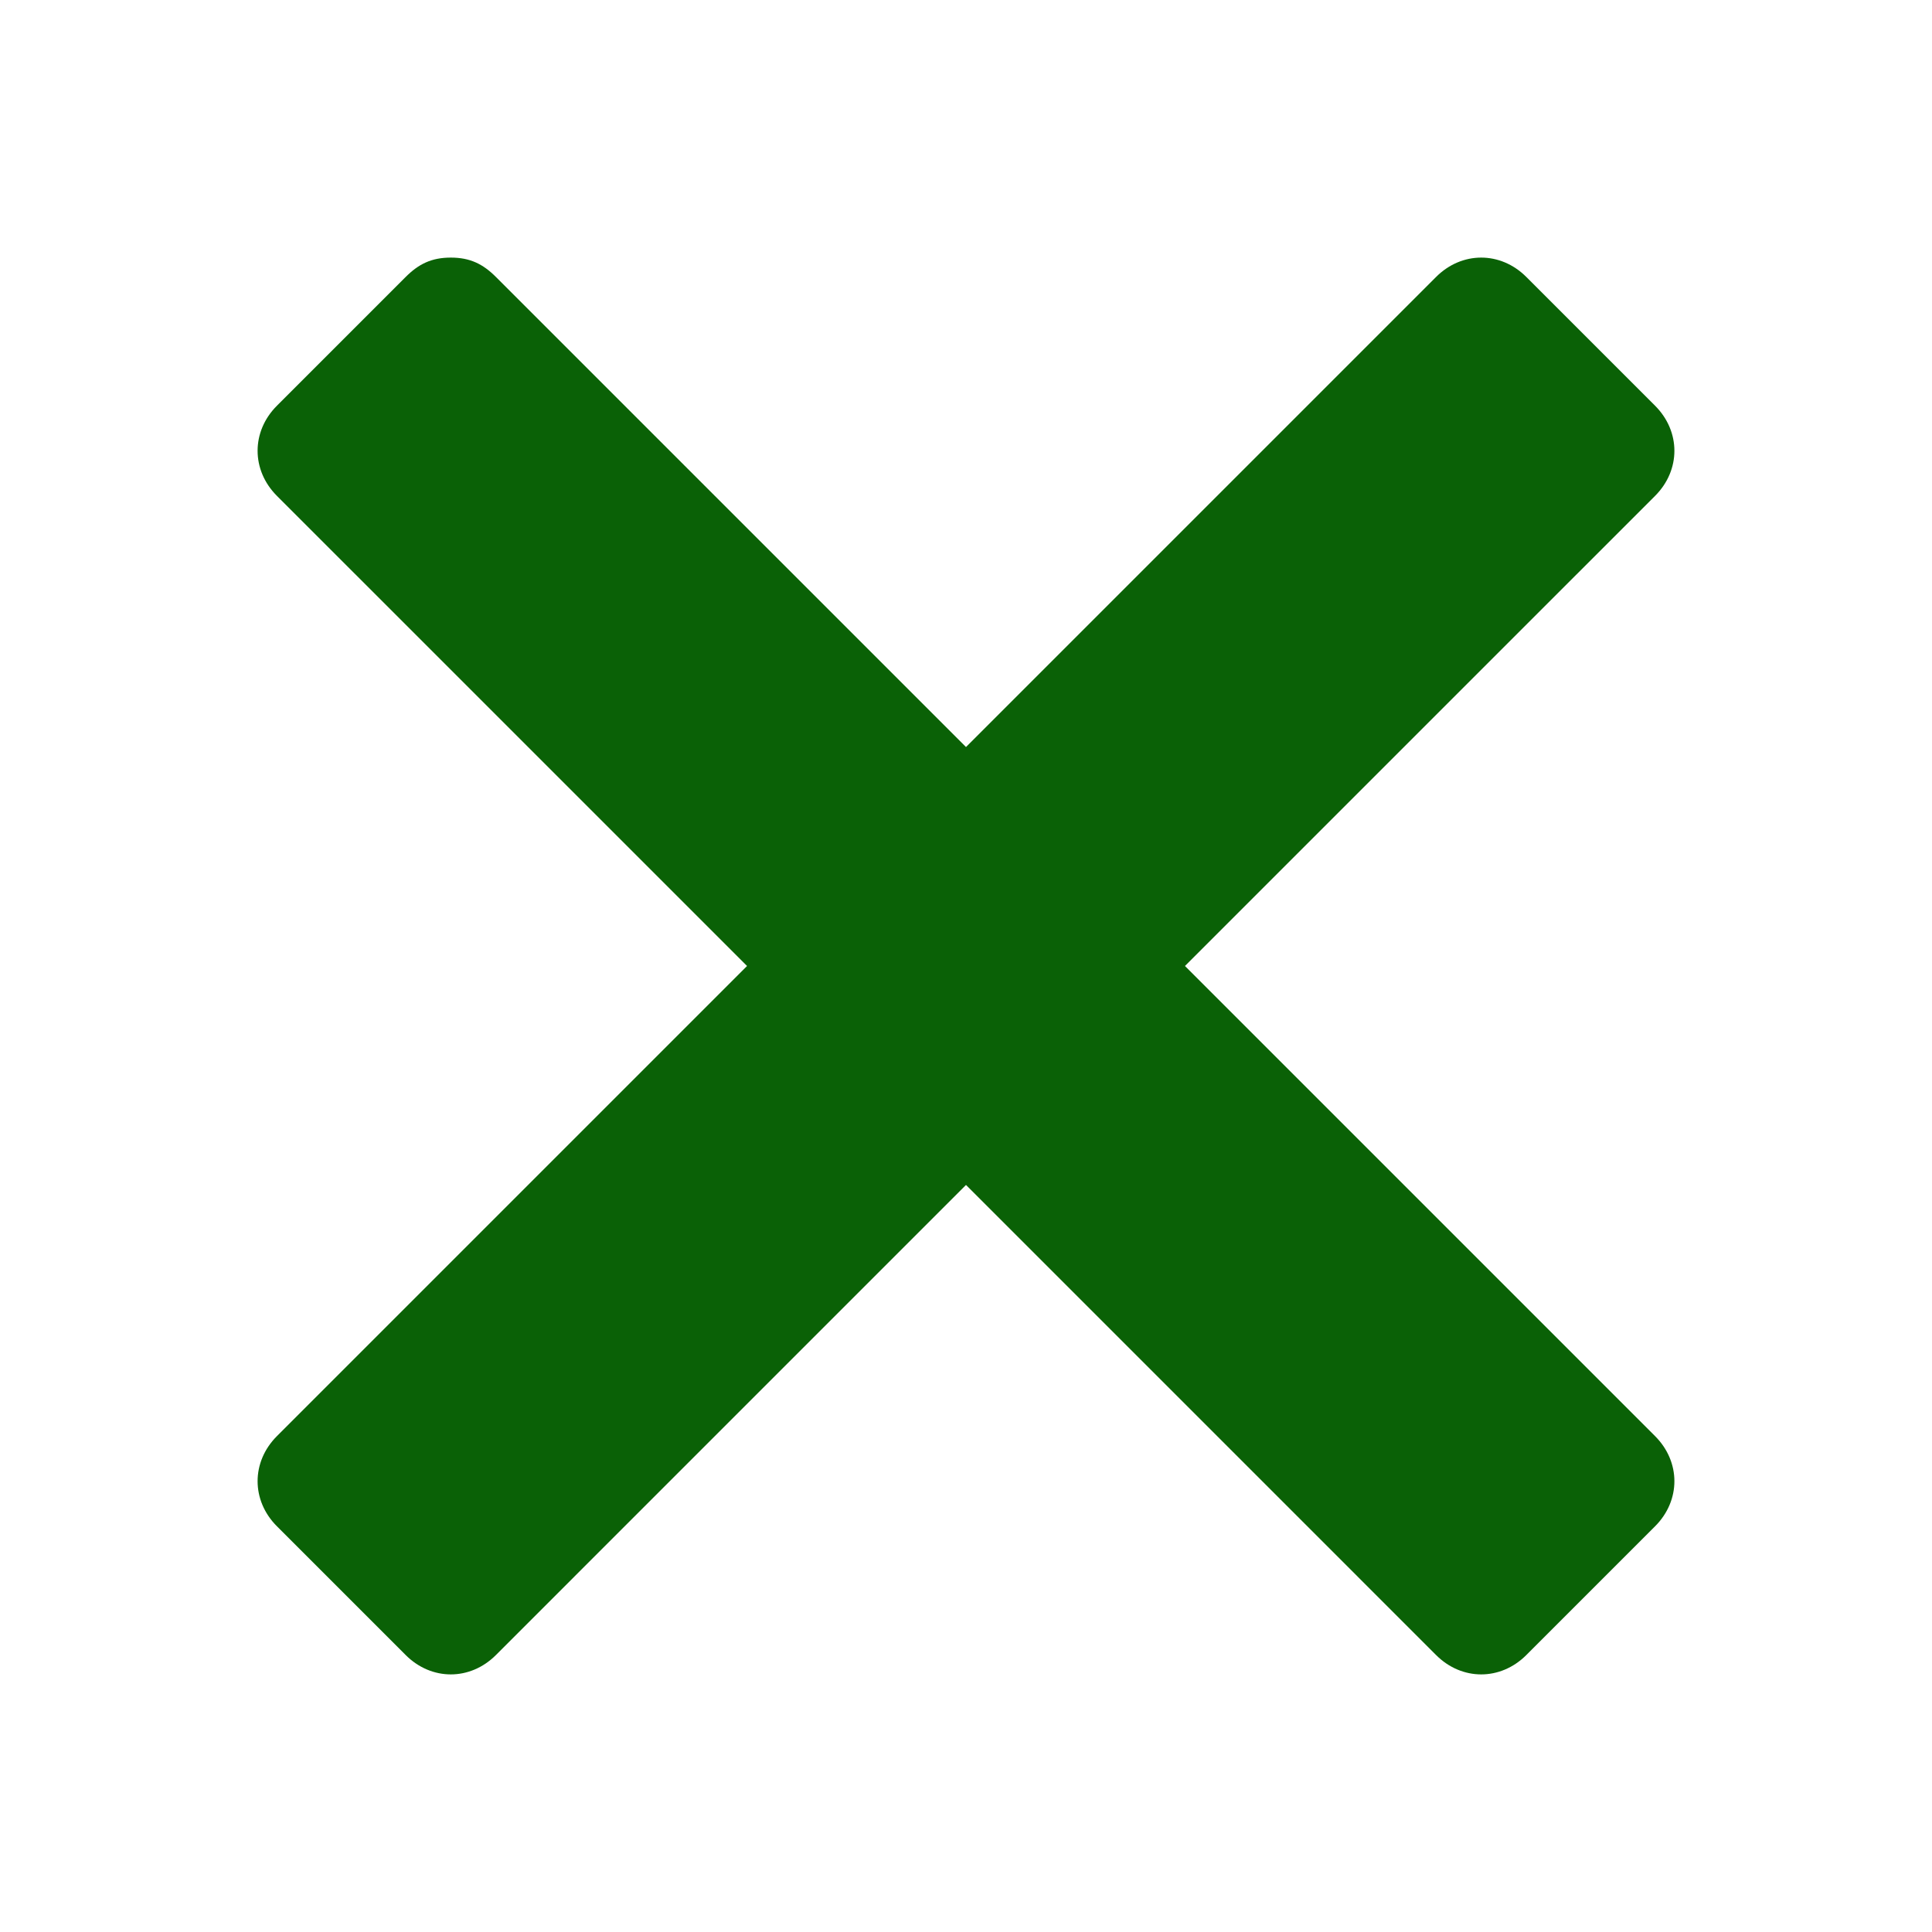
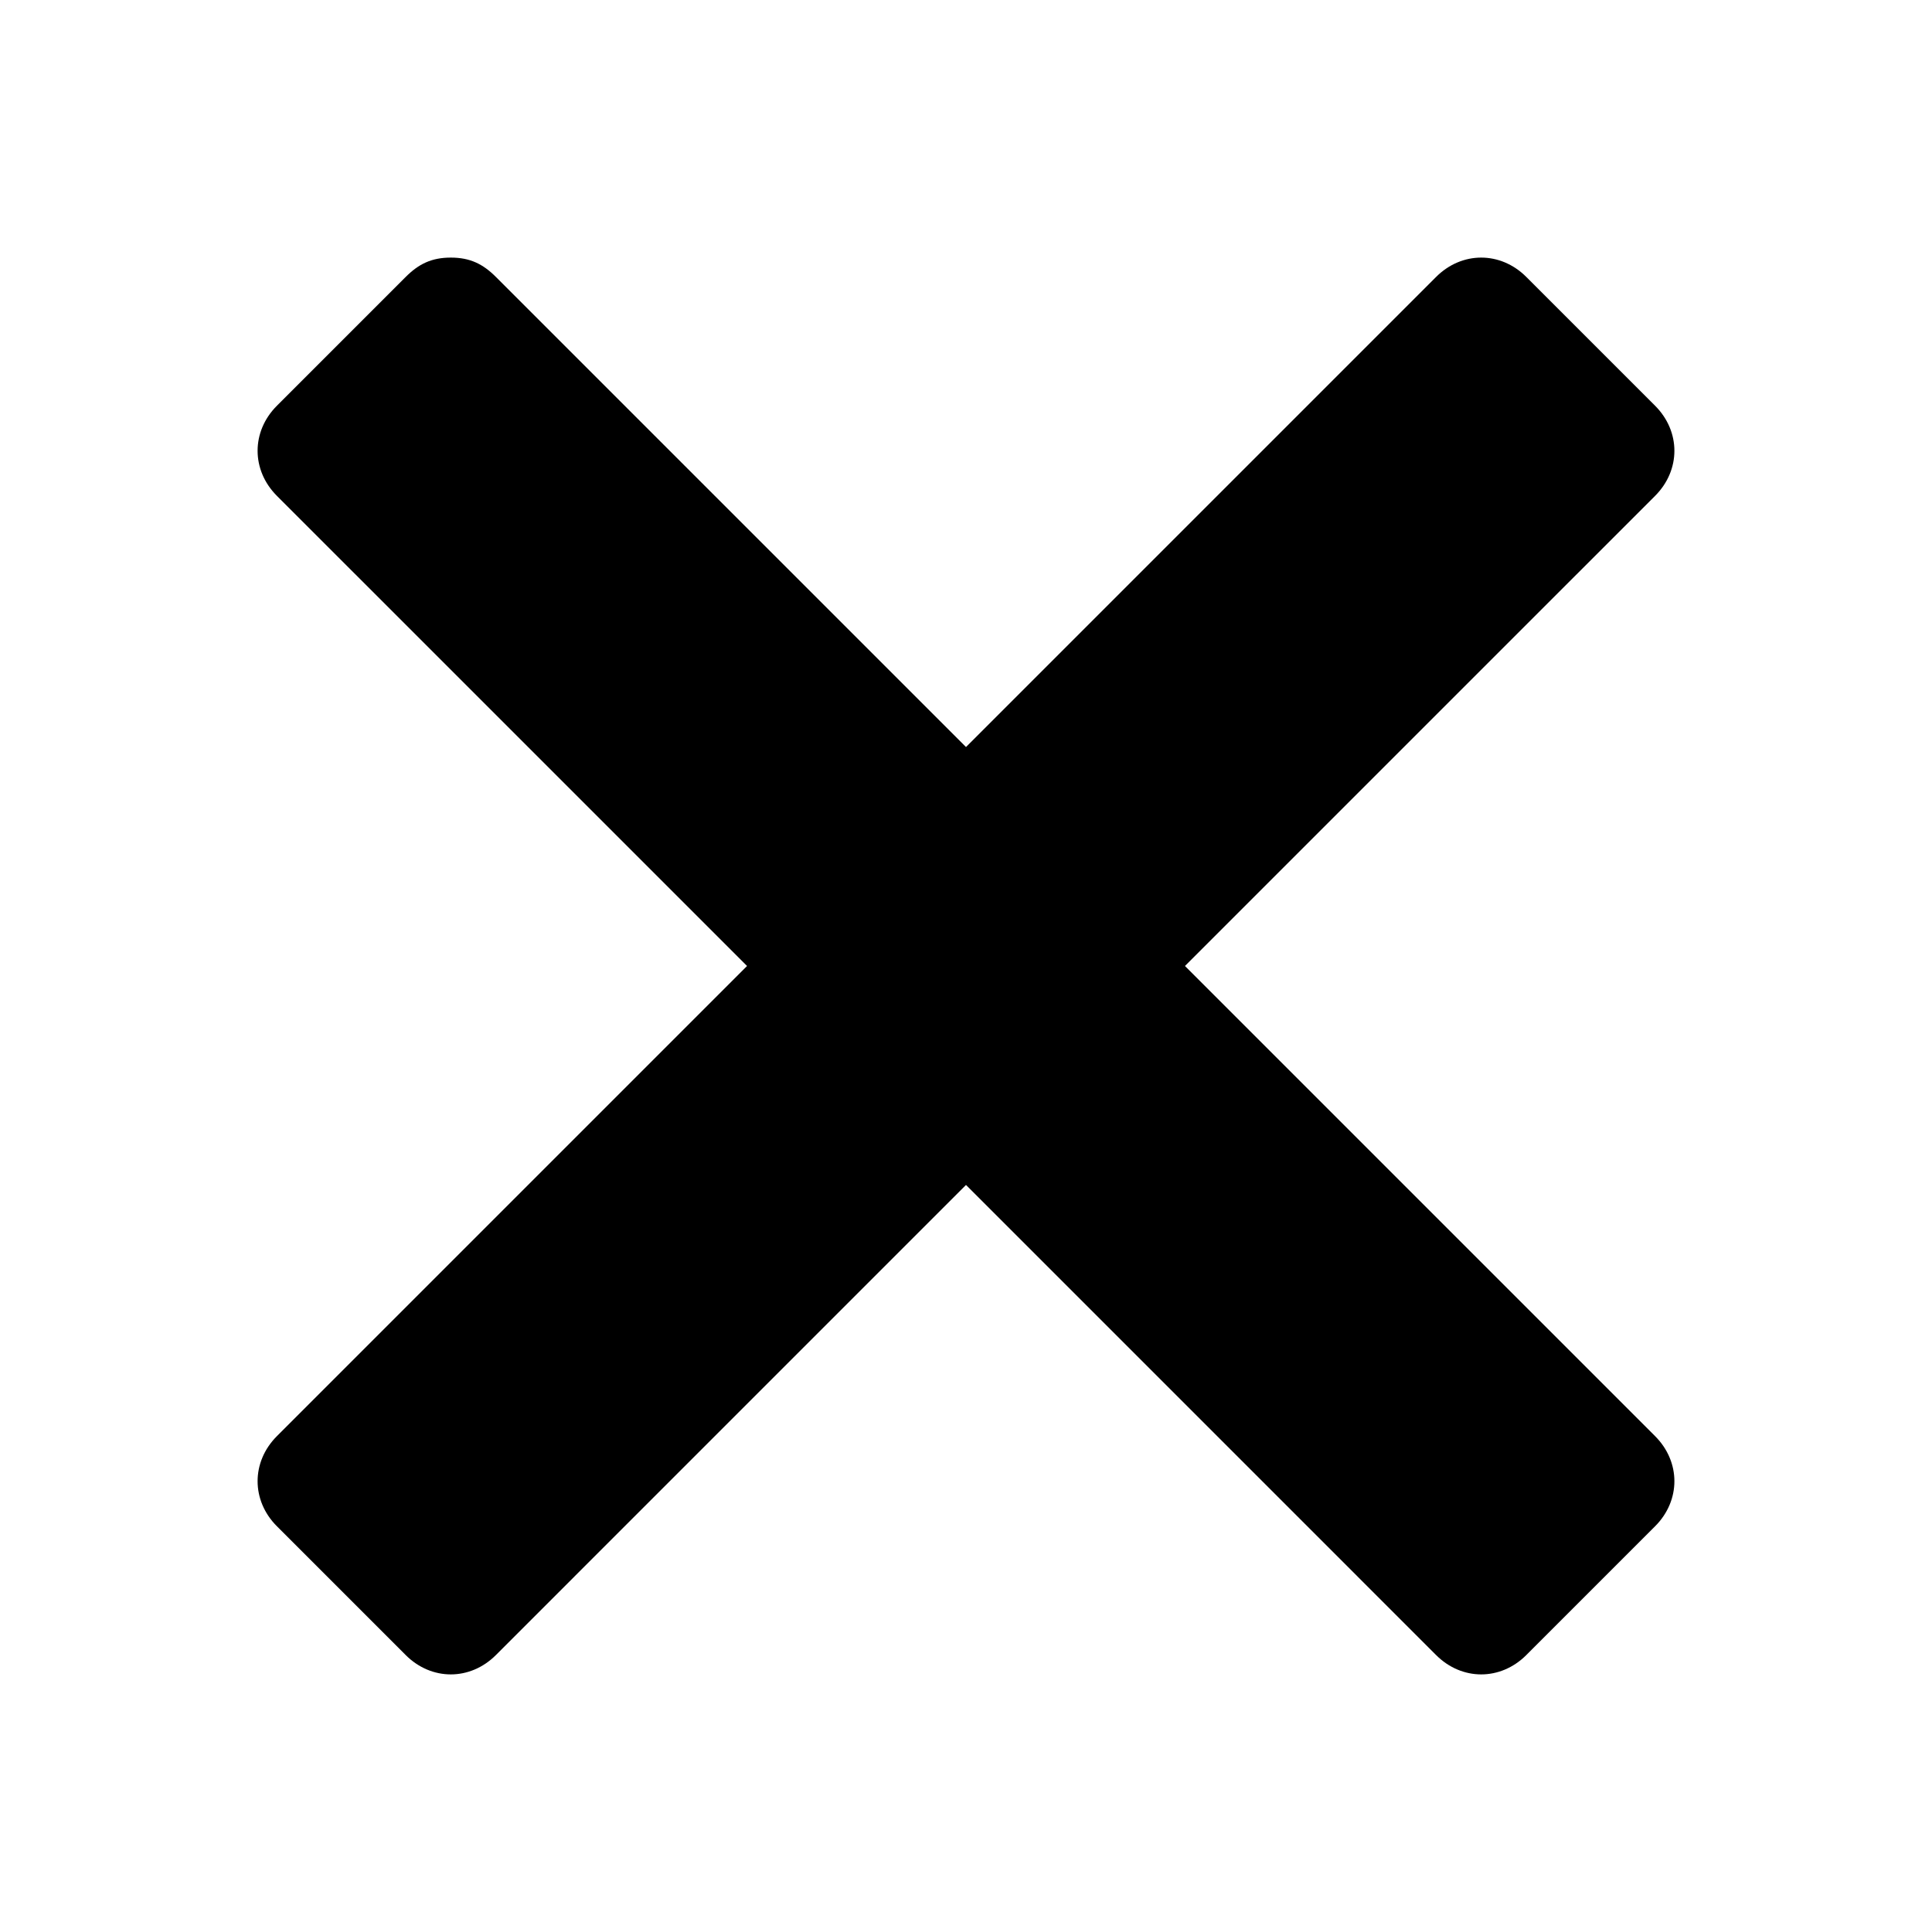
<svg xmlns="http://www.w3.org/2000/svg" version="1.1" id="Calque_1" x="0px" y="0px" viewBox="0 0 30 30" style="enable-background:new 0 0 30 30;" xml:space="preserve">
-   <style type="text/css">
- 	.st0{fill:#0A6106;}
- </style>
-   <path class="st0" d="M7,4C6.7,4,6.5,4.1,6.3,4.3l-2,2c-0.4,0.4-0.4,1,0,1.4l7.3,7.3l-7.3,7.3c-0.4,0.4-0.4,1,0,1.4l2,2  c0.4,0.4,1,0.4,1.4,0l7.3-7.3l7.3,7.3c0.4,0.4,1,0.4,1.4,0l2-2c0.4-0.4,0.4-1,0-1.4L18.4,15l7.3-7.3c0.4-0.4,0.4-1,0-1.4l-2-2  c-0.4-0.4-1-0.4-1.4,0L15,11.6L7.7,4.3C7.5,4.1,7.3,4,7,4z" />
+   <path d="M7,4C6.7,4,6.5,4.1,6.3,4.3l-2,2c-0.4,0.4-0.4,1,0,1.4l7.3,7.3l-7.3,7.3c-0.4,0.4-0.4,1,0,1.4l2,2c0.4,0.4,1,0.4,1.4,0  l7.3-7.3l7.3,7.3c0.4,0.4,1,0.4,1.4,0l2-2c0.4-0.4,0.4-1,0-1.4L18.4,15l7.3-7.3c0.4-0.4,0.4-1,0-1.4l-2-2c-0.4-0.4-1-0.4-1.4,0  L15,11.6L7.7,4.3C7.5,4.1,7.3,4,7,4z" />
</svg>
